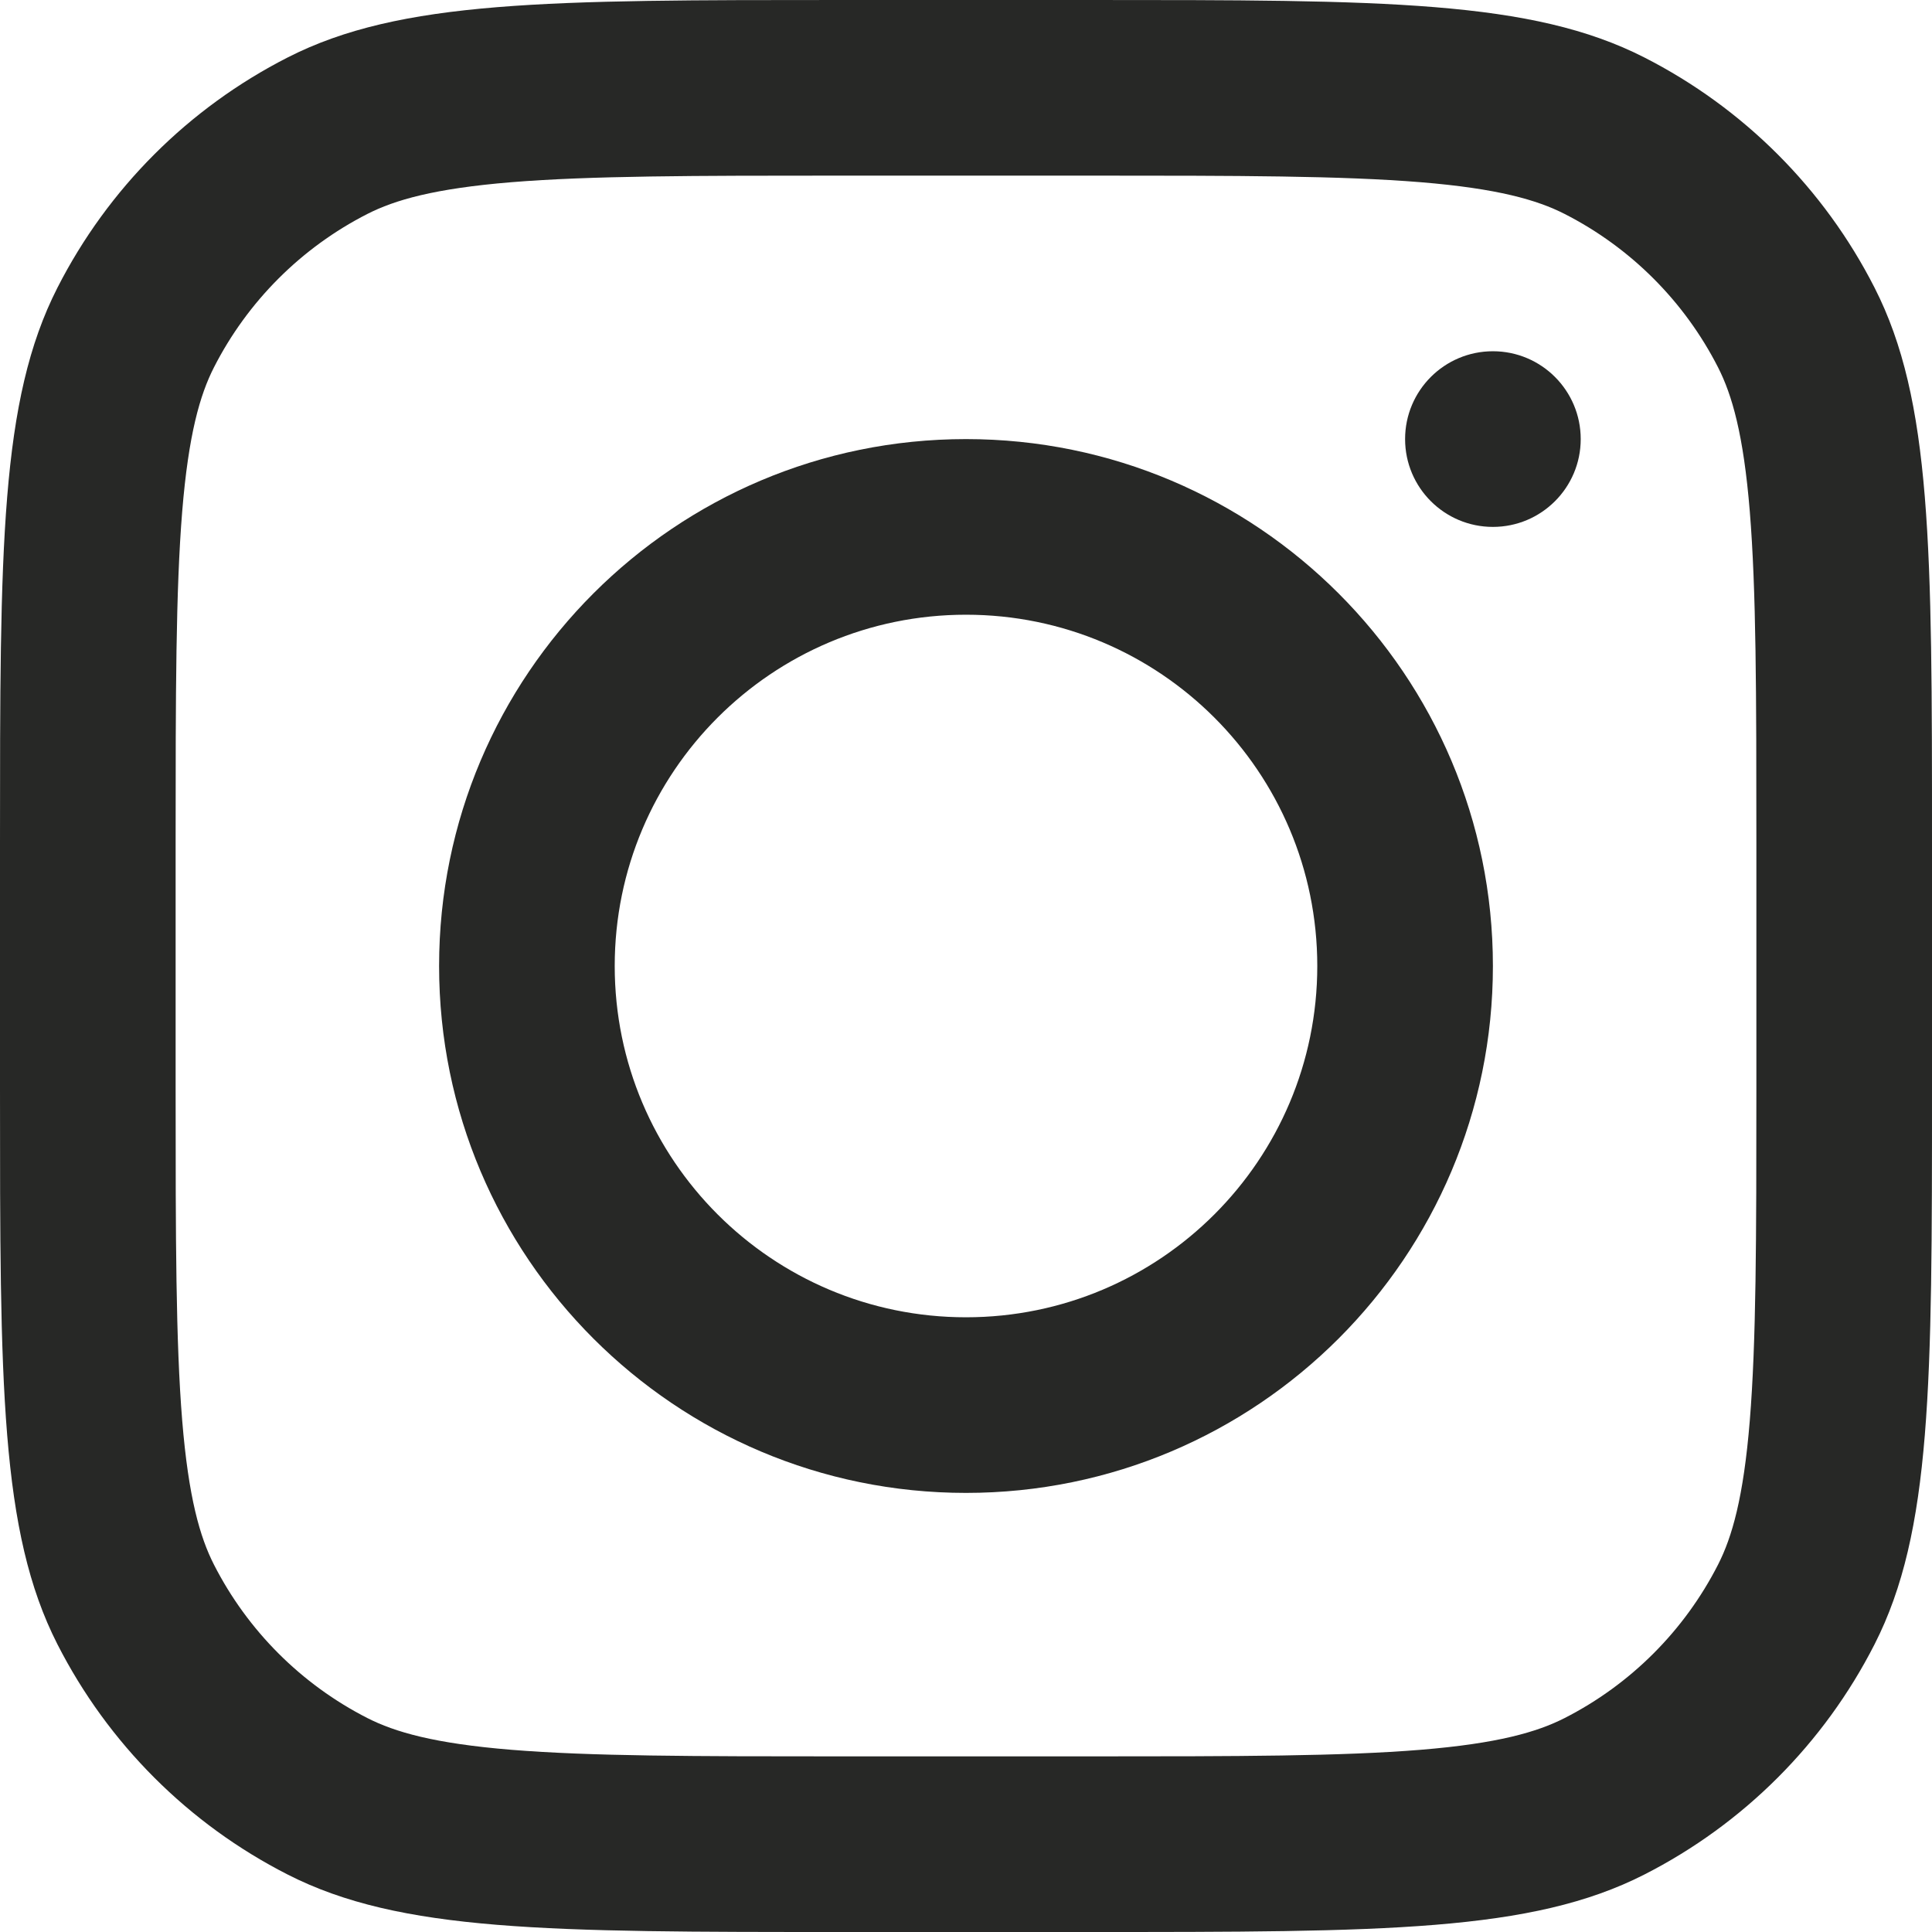
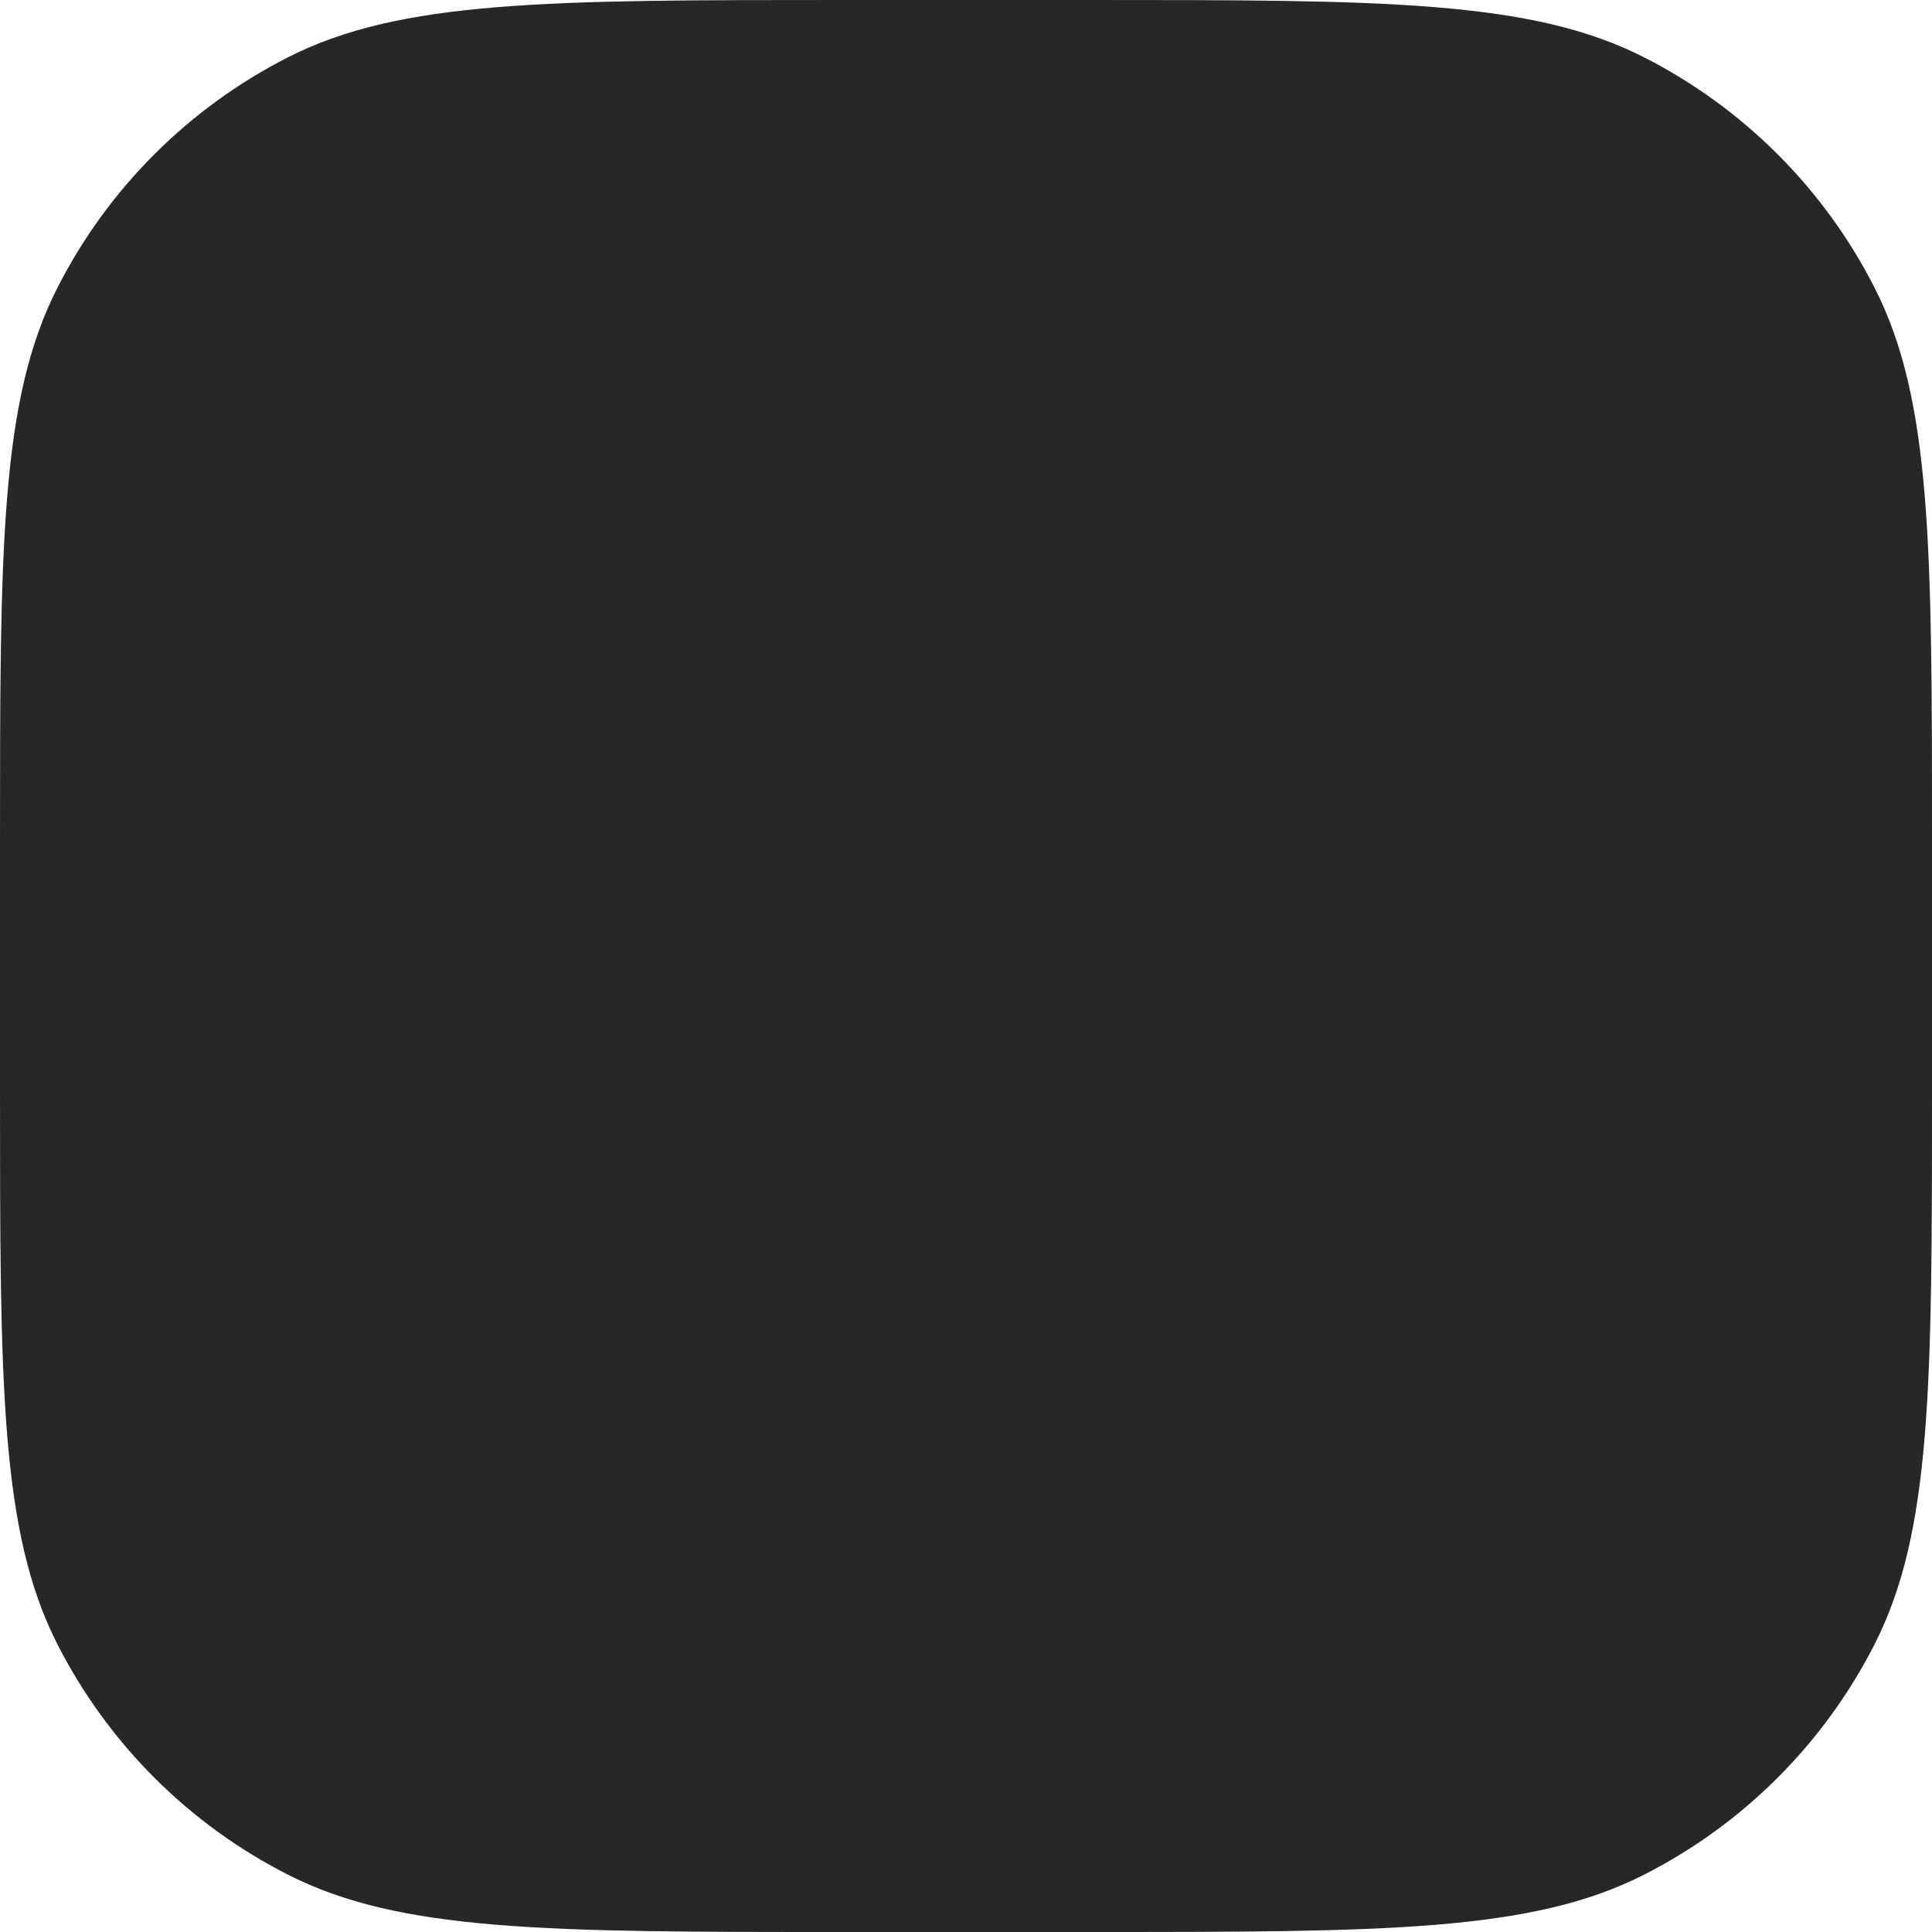
<svg xmlns="http://www.w3.org/2000/svg" width="51" height="51" viewBox="0 0 51 51" fill="none">
-   <path fill-rule="evenodd" clip-rule="evenodd" d="M25.5 39.409C33.182 39.409 39.409 33.182 39.409 25.5C39.409 17.818 33.182 11.591 25.5 11.591C17.818 11.591 11.591 17.818 11.591 25.5C11.591 33.182 17.818 39.409 25.5 39.409ZM25.5 34.773C30.621 34.773 34.773 30.621 34.773 25.5C34.773 20.379 30.621 16.227 25.5 16.227C20.379 16.227 16.227 20.379 16.227 25.5C16.227 30.621 20.379 34.773 25.5 34.773Z" fill="#272826" />
+   <path fillRule="evenodd" clipRule="evenodd" d="M25.5 39.409C33.182 39.409 39.409 33.182 39.409 25.5C39.409 17.818 33.182 11.591 25.5 11.591C17.818 11.591 11.591 17.818 11.591 25.5C11.591 33.182 17.818 39.409 25.5 39.409ZM25.5 34.773C30.621 34.773 34.773 30.621 34.773 25.5C34.773 20.379 30.621 16.227 25.5 16.227C20.379 16.227 16.227 20.379 16.227 25.5C16.227 30.621 20.379 34.773 25.5 34.773Z" fill="#272826" />
  <path d="M39.409 9.272C38.129 9.272 37.091 10.31 37.091 11.591C37.091 12.871 38.129 13.909 39.409 13.909C40.689 13.909 41.727 12.871 41.727 11.591C41.727 10.31 40.689 9.272 39.409 9.272Z" fill="#272826" />
-   <path fill-rule="evenodd" clip-rule="evenodd" d="M1.516 7.595C0 10.57 0 14.465 0 22.255V28.745C0 36.535 0 40.43 1.516 43.405C2.85 46.023 4.977 48.151 7.595 49.484C10.57 51 14.465 51 22.255 51H28.745C36.535 51 40.43 51 43.405 49.484C46.023 48.151 48.151 46.023 49.484 43.405C51 40.43 51 36.535 51 28.745V22.255C51 14.465 51 10.57 49.484 7.595C48.151 4.977 46.023 2.85 43.405 1.516C40.43 0 36.535 0 28.745 0H22.255C14.465 0 10.57 0 7.595 1.516C4.977 2.85 2.85 4.977 1.516 7.595ZM28.745 4.636H22.255C18.283 4.636 15.583 4.64 13.497 4.81C11.464 4.977 10.425 5.278 9.699 5.647C7.955 6.536 6.536 7.955 5.647 9.699C5.278 10.425 4.977 11.464 4.81 13.497C4.64 15.583 4.636 18.283 4.636 22.255V28.745C4.636 32.717 4.64 35.416 4.81 37.503C4.977 39.536 5.278 40.576 5.647 41.301C6.536 43.045 7.955 44.464 9.699 45.353C10.425 45.722 11.464 46.024 13.497 46.19C15.583 46.36 18.283 46.364 22.255 46.364H28.745C32.717 46.364 35.416 46.36 37.503 46.19C39.536 46.024 40.576 45.722 41.301 45.353C43.045 44.464 44.464 43.045 45.353 41.301C45.722 40.576 46.024 39.536 46.19 37.503C46.36 35.416 46.364 32.717 46.364 28.745V22.255C46.364 18.283 46.36 15.583 46.19 13.497C46.024 11.464 45.722 10.425 45.353 9.699C44.464 7.955 43.045 6.536 41.301 5.647C40.576 5.278 39.536 4.977 37.503 4.81C35.416 4.64 32.717 4.636 28.745 4.636Z" fill="#272826" />
+   <path fillRule="evenodd" clipRule="evenodd" d="M1.516 7.595C0 10.57 0 14.465 0 22.255V28.745C0 36.535 0 40.43 1.516 43.405C2.85 46.023 4.977 48.151 7.595 49.484C10.57 51 14.465 51 22.255 51H28.745C36.535 51 40.43 51 43.405 49.484C46.023 48.151 48.151 46.023 49.484 43.405C51 40.43 51 36.535 51 28.745V22.255C51 14.465 51 10.57 49.484 7.595C48.151 4.977 46.023 2.85 43.405 1.516C40.43 0 36.535 0 28.745 0H22.255C14.465 0 10.57 0 7.595 1.516C4.977 2.85 2.85 4.977 1.516 7.595ZM28.745 4.636H22.255C18.283 4.636 15.583 4.64 13.497 4.81C11.464 4.977 10.425 5.278 9.699 5.647C7.955 6.536 6.536 7.955 5.647 9.699C5.278 10.425 4.977 11.464 4.81 13.497C4.64 15.583 4.636 18.283 4.636 22.255V28.745C4.636 32.717 4.64 35.416 4.81 37.503C4.977 39.536 5.278 40.576 5.647 41.301C6.536 43.045 7.955 44.464 9.699 45.353C10.425 45.722 11.464 46.024 13.497 46.19C15.583 46.36 18.283 46.364 22.255 46.364H28.745C32.717 46.364 35.416 46.36 37.503 46.19C39.536 46.024 40.576 45.722 41.301 45.353C43.045 44.464 44.464 43.045 45.353 41.301C45.722 40.576 46.024 39.536 46.19 37.503C46.36 35.416 46.364 32.717 46.364 28.745V22.255C46.364 18.283 46.36 15.583 46.19 13.497C46.024 11.464 45.722 10.425 45.353 9.699C44.464 7.955 43.045 6.536 41.301 5.647C40.576 5.278 39.536 4.977 37.503 4.81C35.416 4.64 32.717 4.636 28.745 4.636Z" fill="#272826" />
</svg>
